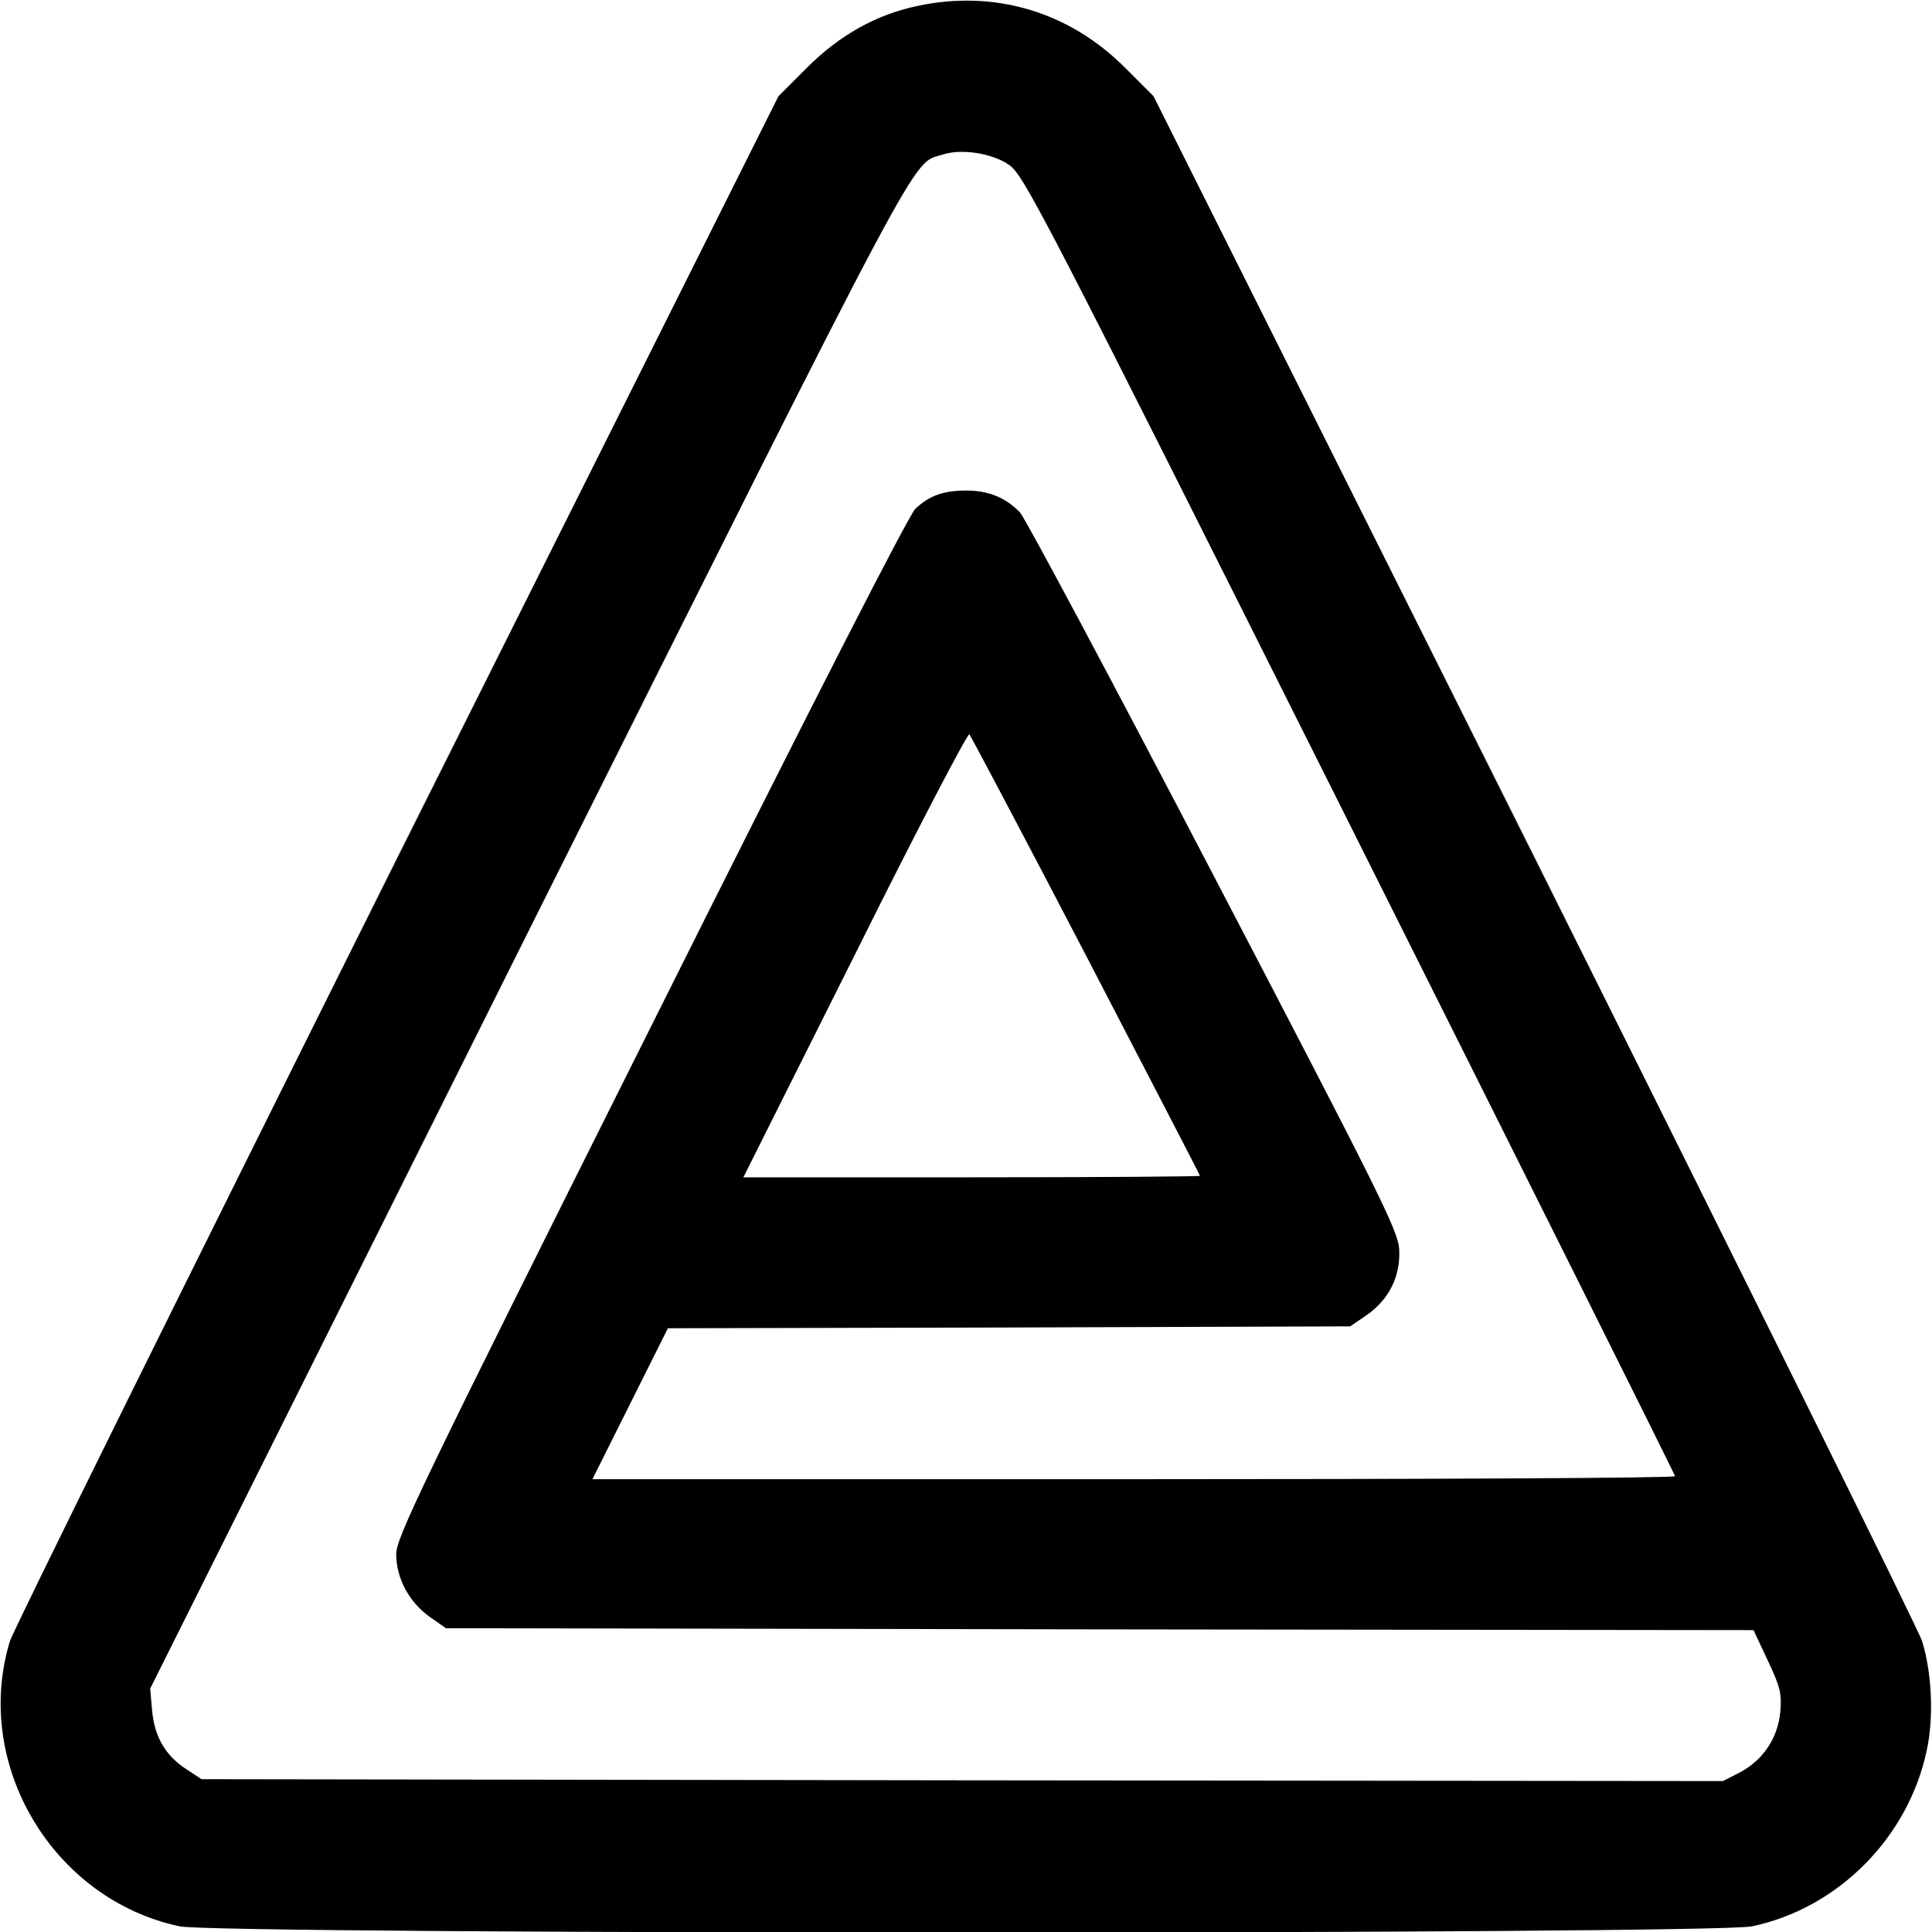
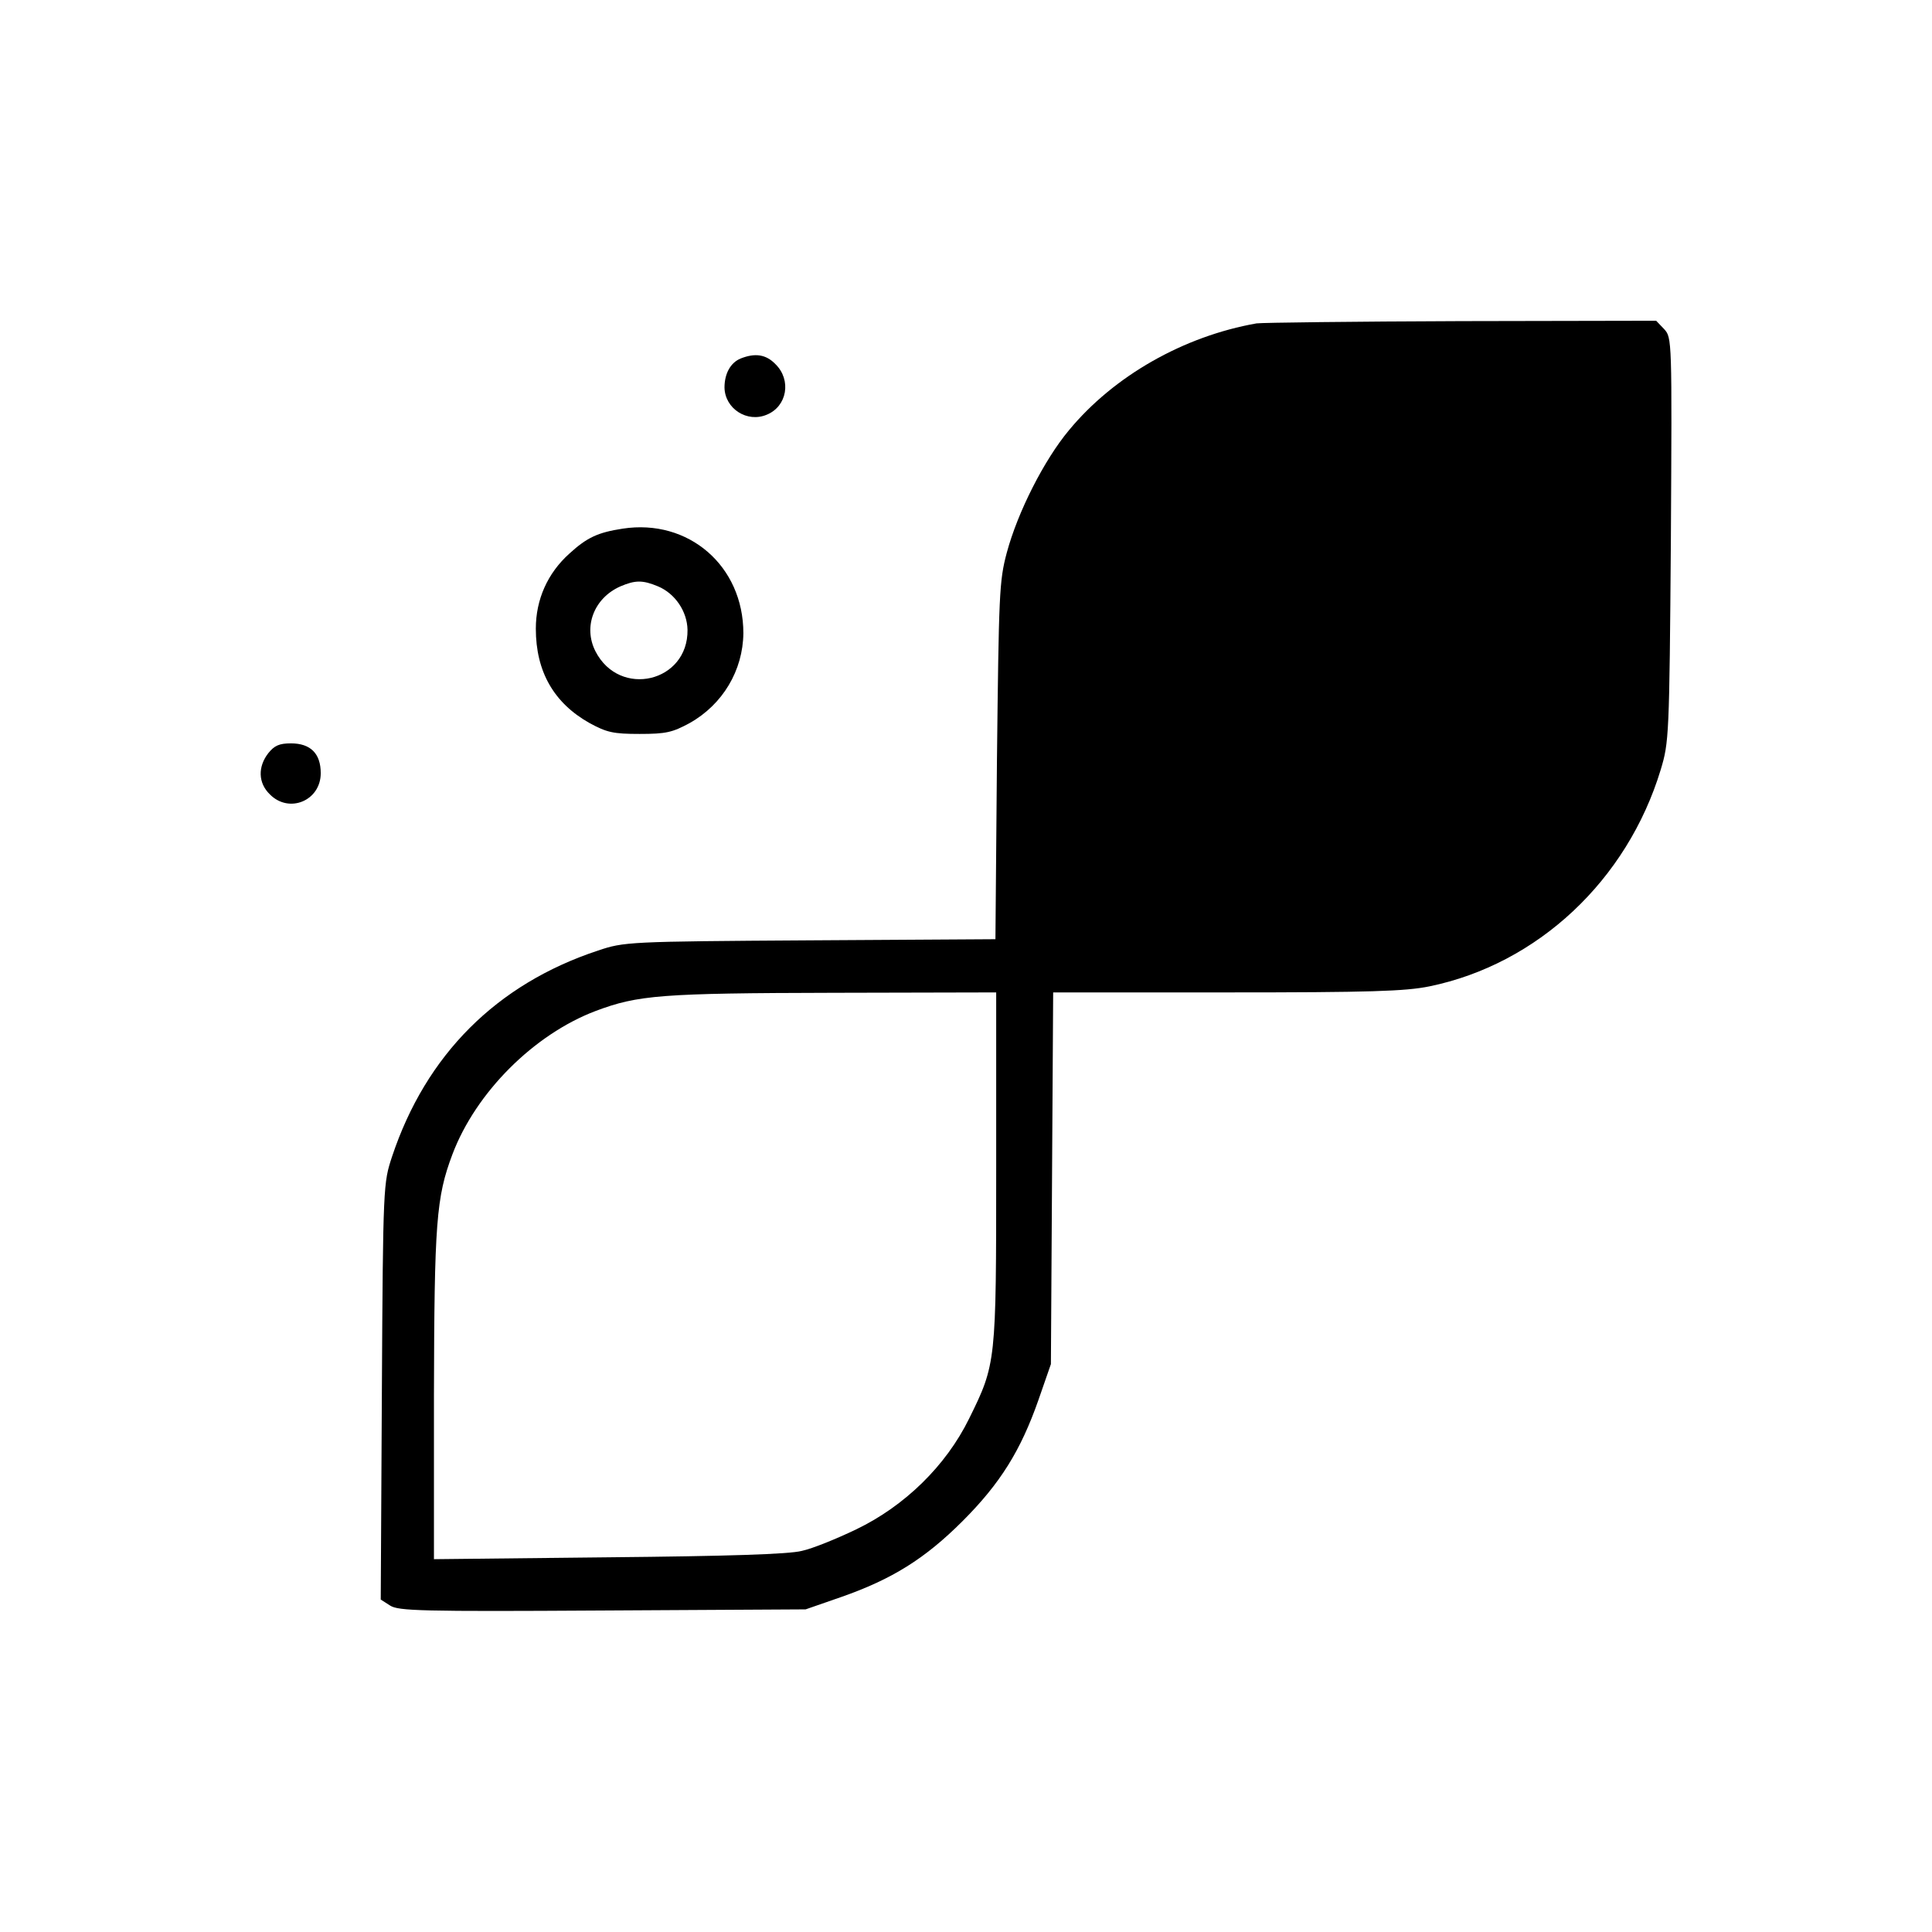
<svg xmlns="http://www.w3.org/2000/svg" version="1.0" width="512pt" height="512pt" viewBox="0 0 512 512" preserveAspectRatio="xMidYMid meet">
  <g transform="translate(0,512) scale(0.1,-0.1)" fill="#000000" stroke="none">
-     <path d="M2430 5104 c-108 -23 -205 -77 -291 -163 l-76 -76 -1011 -2020 c-555 -1112 -1017 -2045 -1026 -2075 -99 -327 115 -684 450 -755 103 -22 4064 -22 4167 0 228 48 414 235 463 466 19 86 14 205 -12 289 -9 30 -471 963 -1026 2075 l-1011 2020 -76 76 c-149 149 -347 207 -551 163z m244 -421 c39 -26 88 -121 903 -1748 474 -946 862 -1723 862 -1727 1 -5 -645 -8 -1434 -8 l-1435 0 100 200 100 200 904 2 904 3 44 30 c60 42 90 104 86 175 -4 50 -48 139 -492 990 -268 514 -499 947 -513 962 -37 39 -84 58 -141 58 -62 0 -98 -13 -136 -48 -18 -18 -262 -494 -702 -1375 -613 -1225 -674 -1352 -674 -1396 0 -63 34 -127 89 -166 l43 -30 1732 -3 1733 -2 38 -81 c33 -70 37 -87 33 -135 -6 -69 -45 -128 -107 -161 l-45 -23 -2016 2 -2016 3 -41 27 c-55 36 -84 86 -90 156 l-5 57 1000 2002 c1066 2130 1016 2037 1099 2063 50 17 133 4 177 -27z m205 -2097 c165 -318 301 -580 301 -582 0 -2 -272 -4 -605 -4 l-605 0 296 591 c162 326 299 588 303 583 4 -5 144 -269 310 -588z" />
+     <path d="M3330 4263 c-193 -34 -378 -139 -497 -283 -66 -79 -136 -217 -165 -325 -20 -75 -21 -109 -26 -552 l-4 -472 -491 -3 c-484 -3 -493 -4 -562 -27 -269 -89 -456 -276 -546 -546 -23 -70 -24 -73 -27 -622 l-3 -552 25 -16 c22 -14 81 -16 563 -13 l538 3 95 33 c134 47 221 101 321 201 100 100 154 187 201 321 l33 95 3 493 3 492 460 0 c380 0 473 3 537 16 287 59 524 281 613 574 22 73 23 88 27 610 3 532 3 535 -18 558 l-21 22 -517 -1 c-284 -1 -528 -4 -542 -6z m-690 -2236 c0 -519 0 -521 -72 -667 -61 -124 -170 -231 -299 -293 -52 -25 -116 -51 -144 -57 -34 -9 -200 -14 -512 -17 l-463 -5 0 434 c1 458 6 525 49 639 62 164 216 318 380 380 112 42 173 47 629 48 l432 1 0 -463z" />
+     <path d="M1963 4170 c-27 -11 -43 -40 -43 -77 1 -56 60 -94 112 -72 54 22 66 92 23 134 -25 26 -54 30 -92 15z" />
+     <path d="M1650 3719 c-65 -10 -94 -23 -141 -66 -58 -52 -89 -122 -89 -199 0 -114 48 -197 142 -250 46 -25 63 -29 133 -29 70 0 87 4 133 29 87 49 141 139 142 238 0 178 -145 304 -320 277z m94 -153 c45 -19 77 -66 78 -115 2 -139 -180 -182 -244 -57 -33 65 -4 141 66 172 40 17 59 17 100 0z" />
+     <path d="M711 3124 c-28 -36 -27 -79 4 -109 51 -52 135 -17 135 56 0 52 -27 79 -79 79 -31 0 -44 -6 -60 -26z" />
  </g>
</svg>
